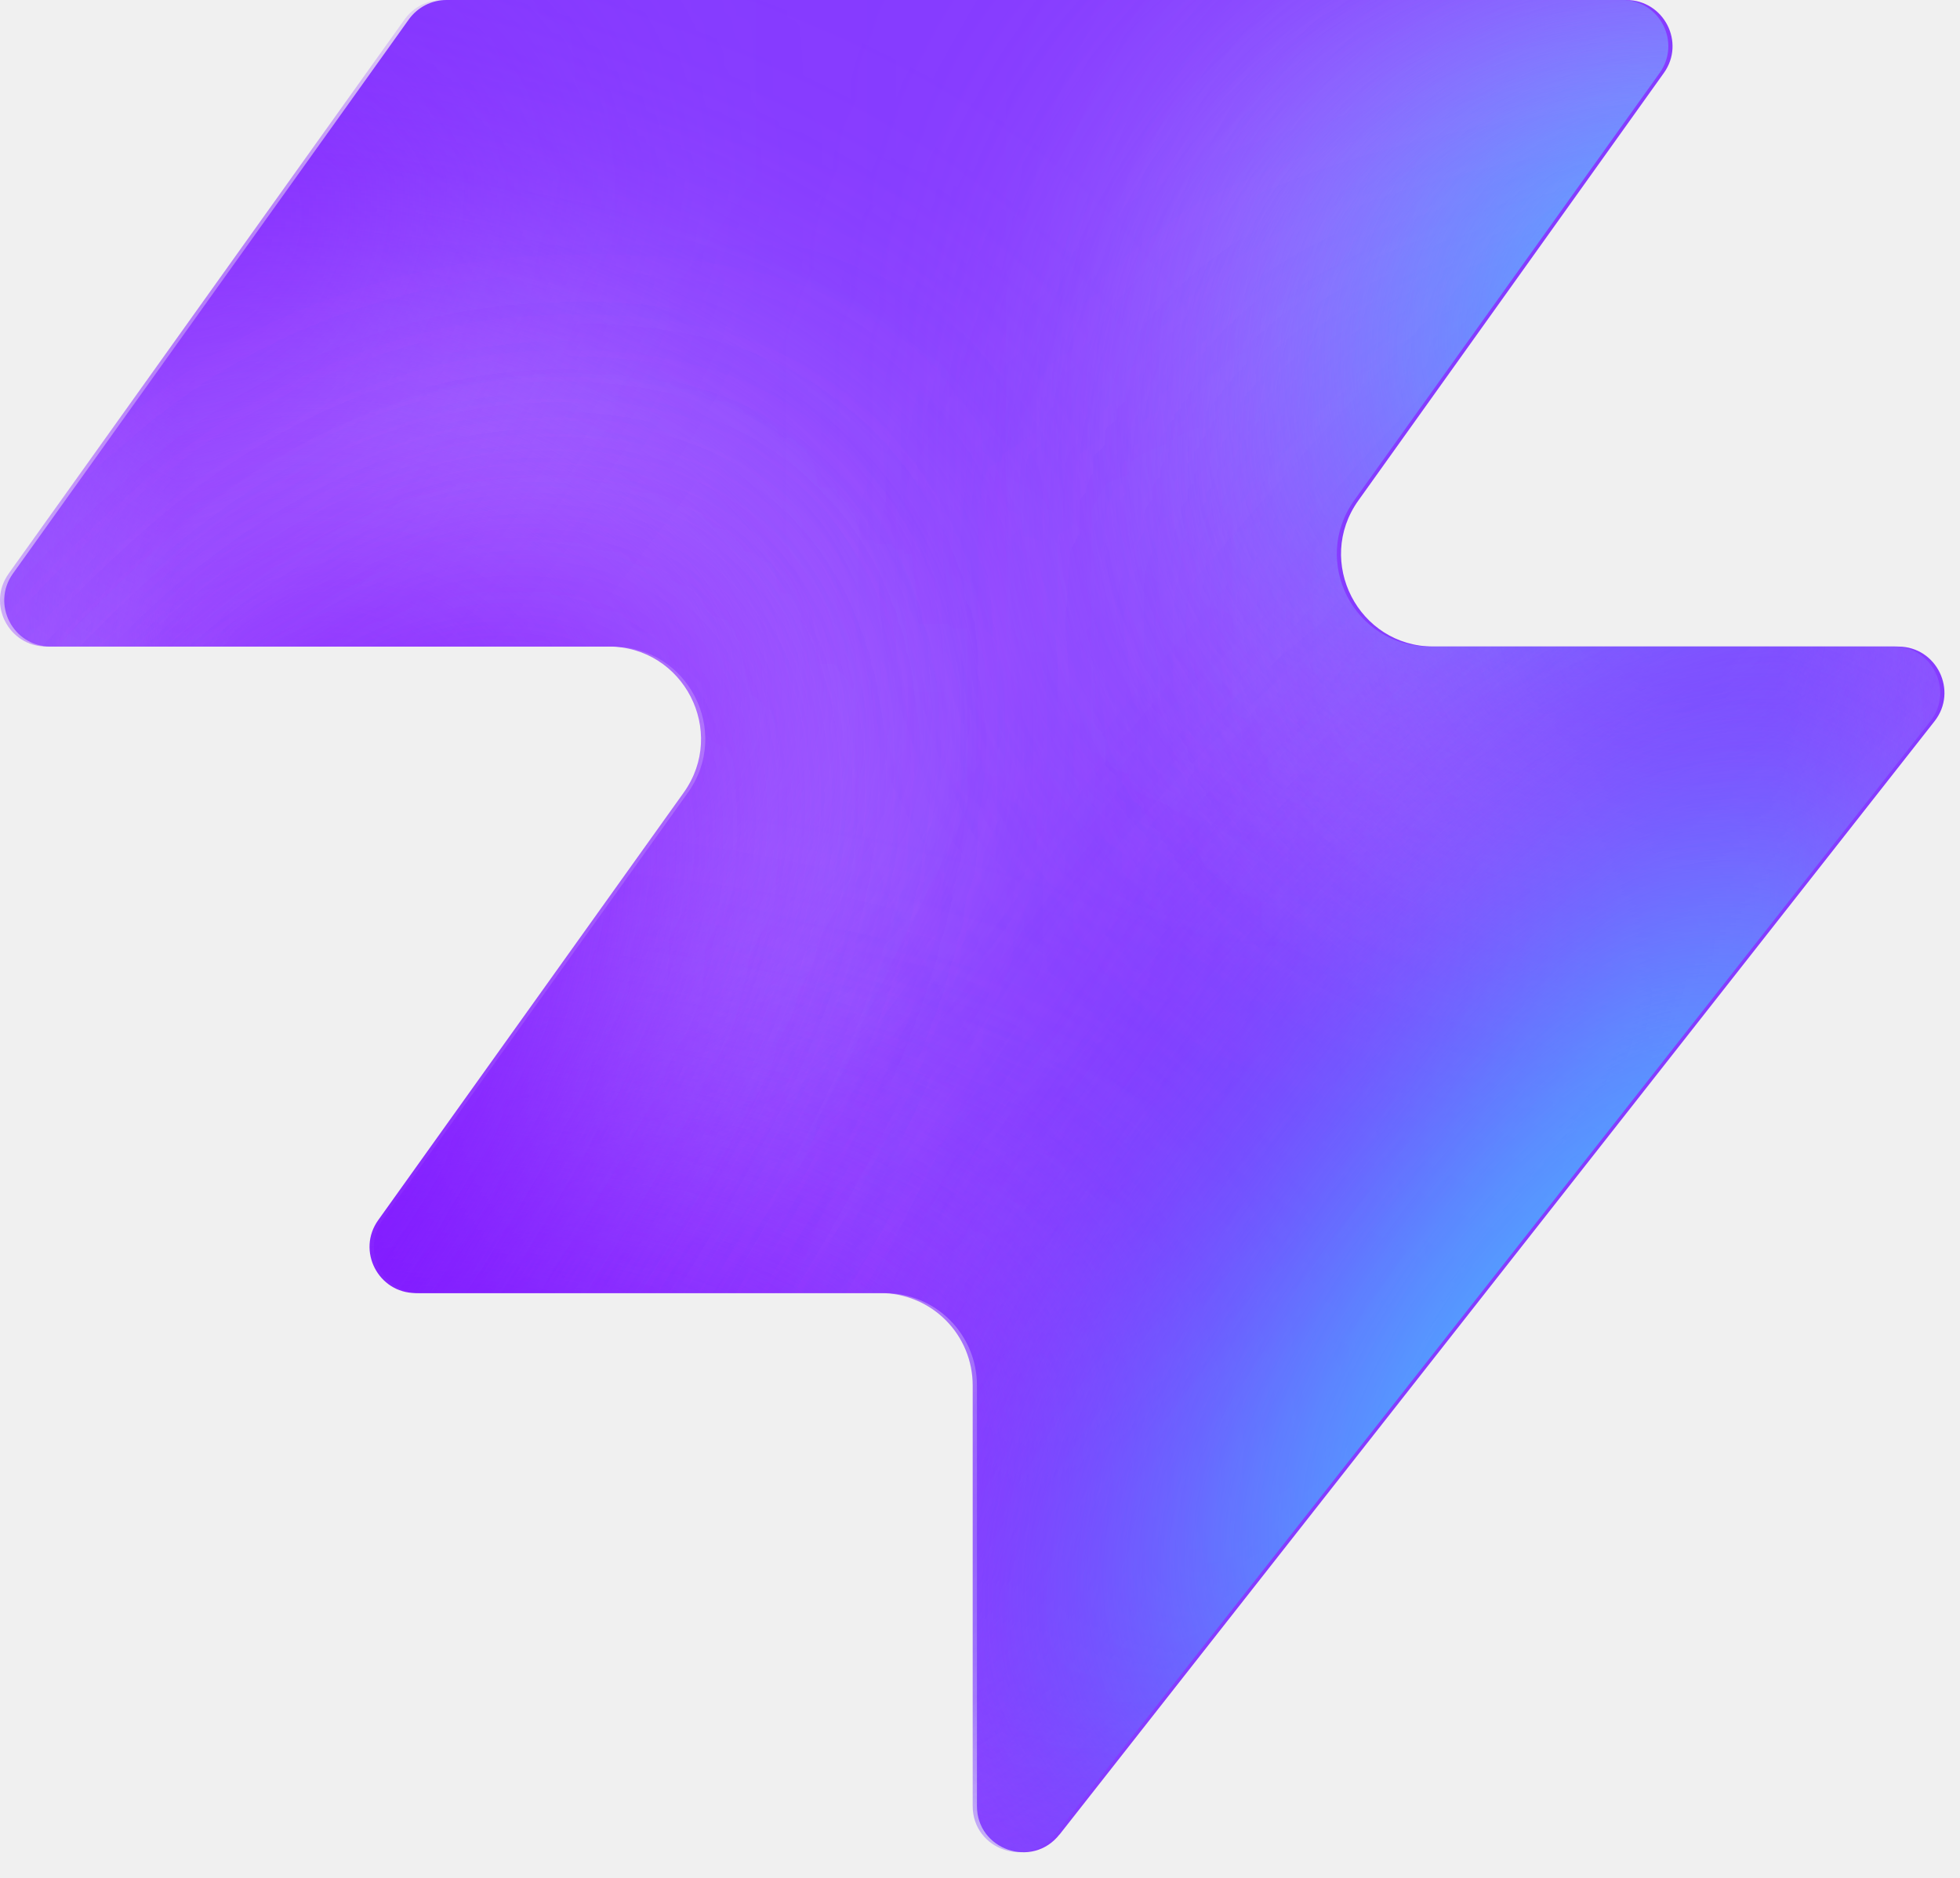
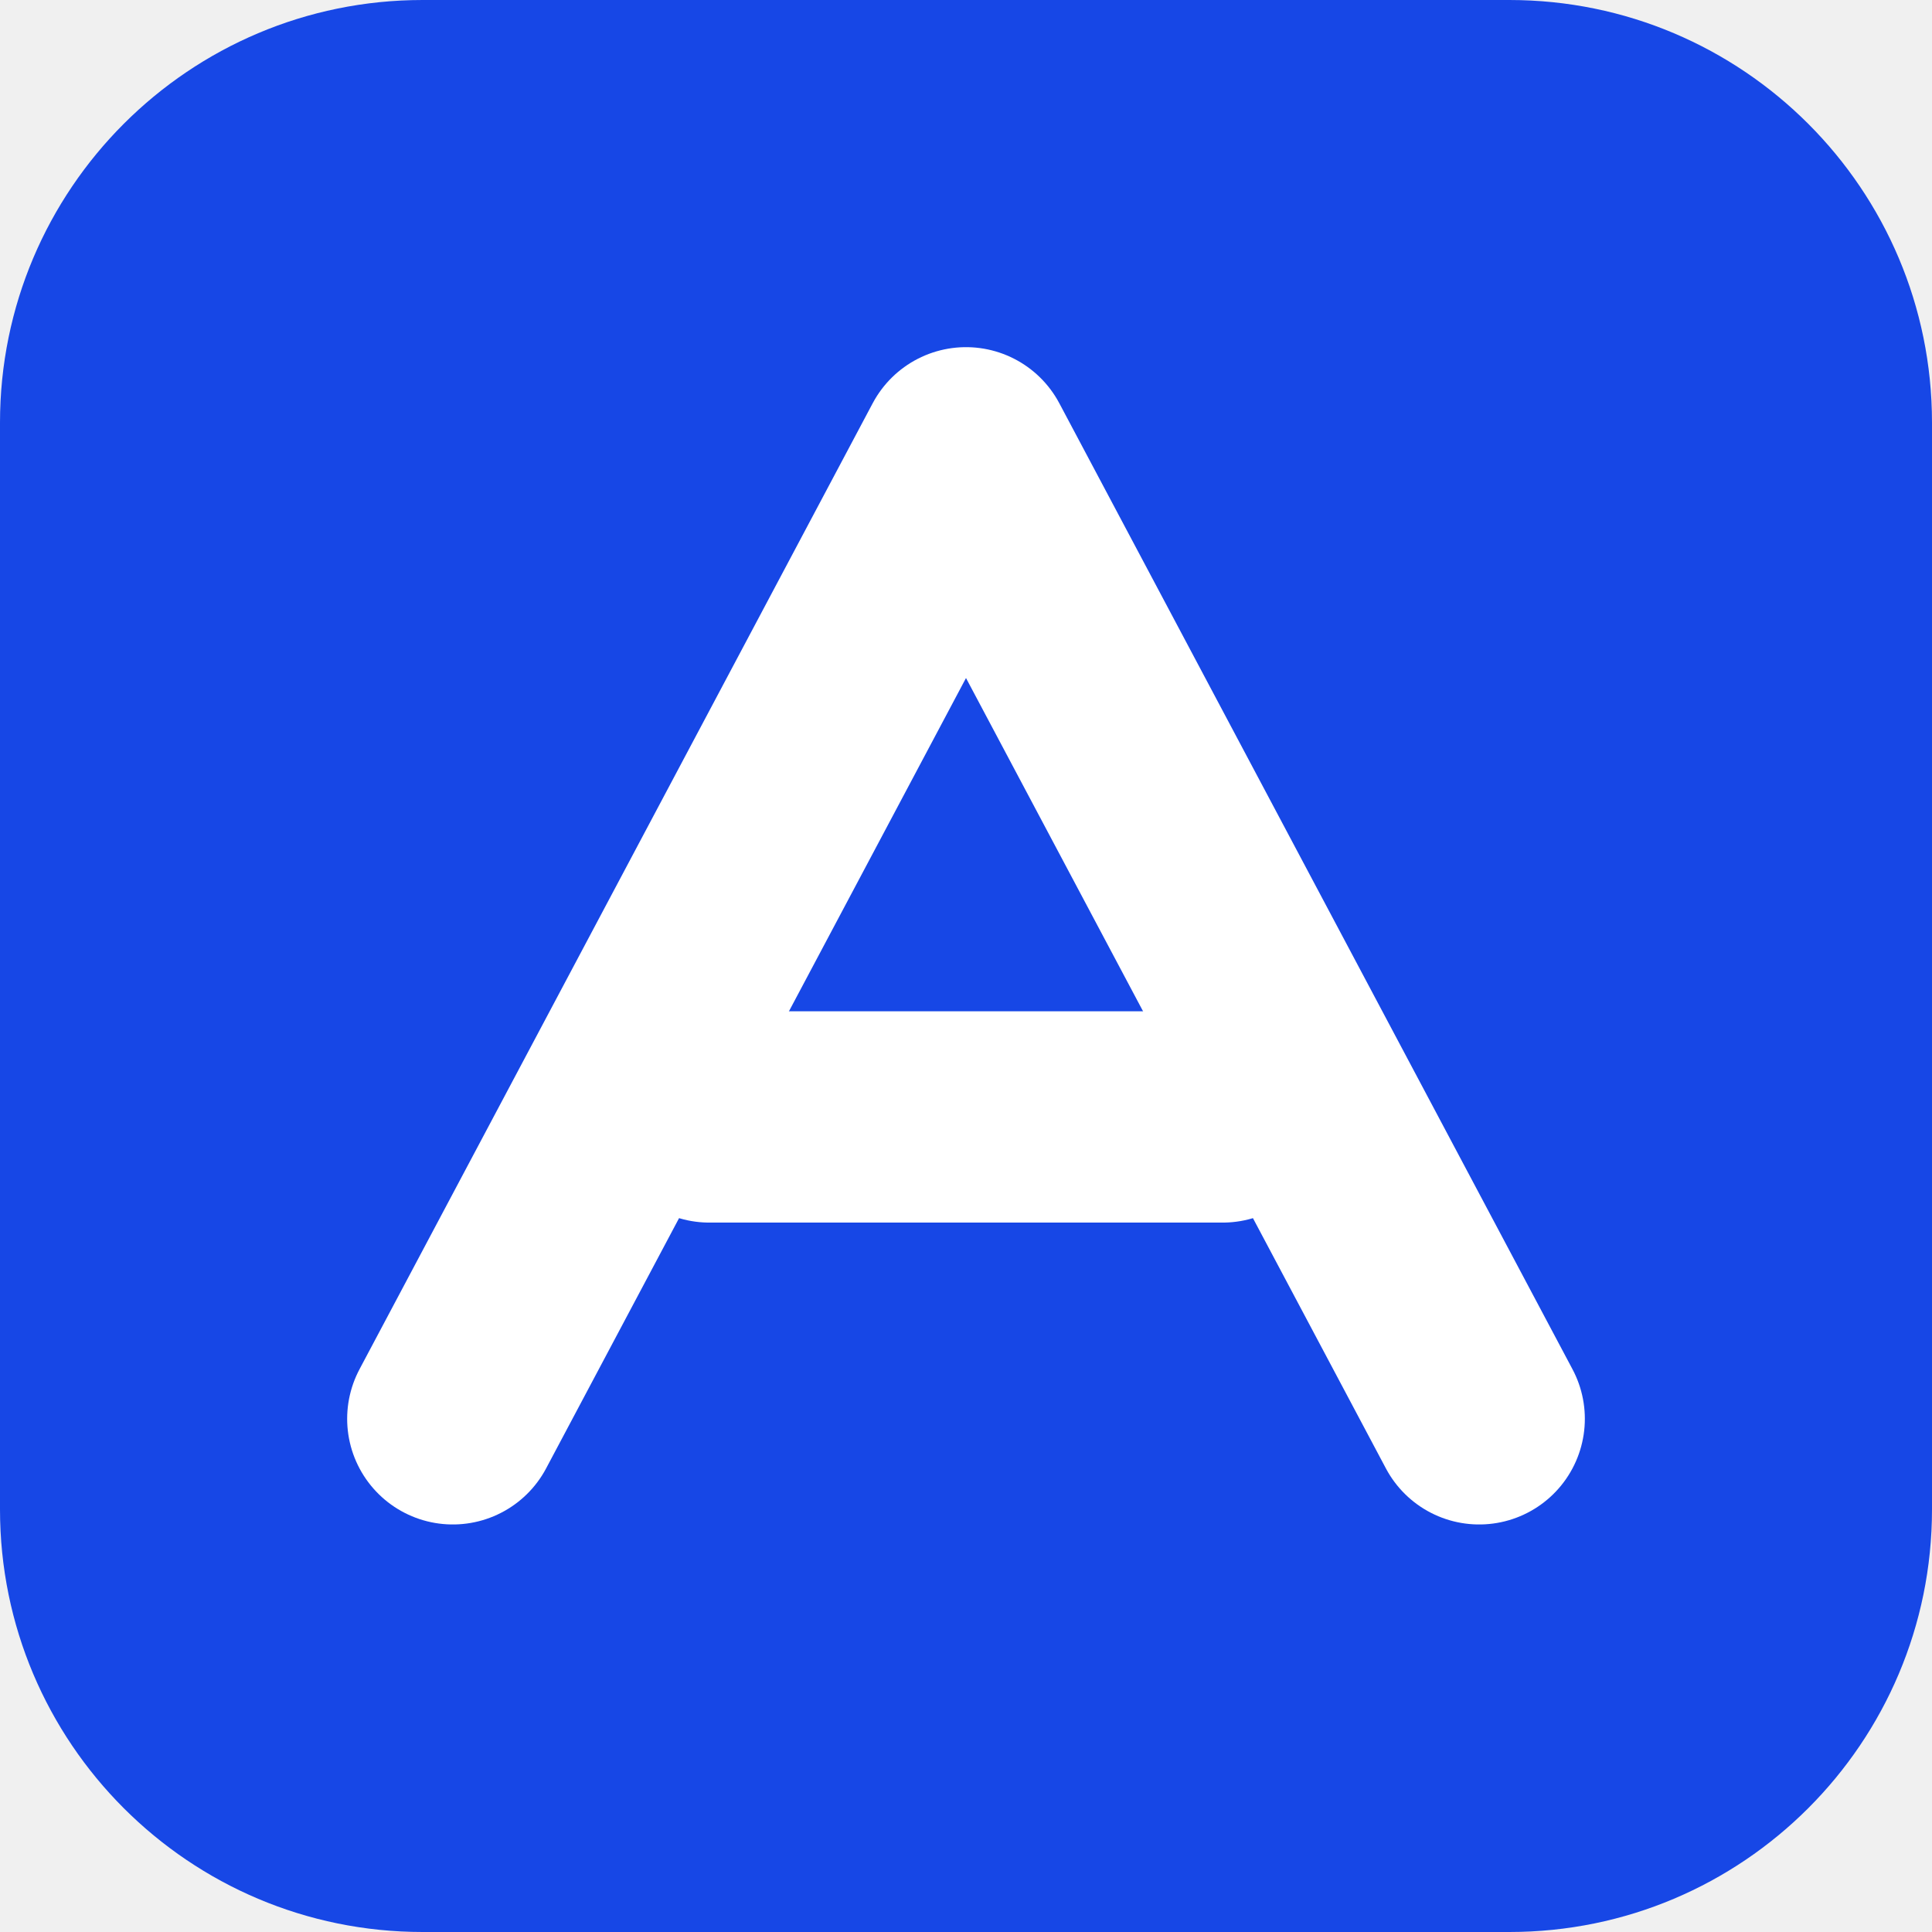
- <svg xmlns="http://www.w3.org/2000/svg" width="48" height="46" fill="none" viewBox="0 0 48 46">
-   <path fill="#863bff" d="M25.946 44.938c-.664.845-2.021.375-2.021-.698V33.937a2.26 2.26 0 0 0-2.262-2.262H10.287c-.92 0-1.456-1.04-.92-1.788l7.48-10.471c1.07-1.497 0-3.578-1.842-3.578H1.237c-.92 0-1.456-1.04-.92-1.788L10.013.474c.214-.297.556-.474.92-.474h28.894c.92 0 1.456 1.04.92 1.788l-7.48 10.471c-1.07 1.498 0 3.579 1.842 3.579h11.377c.943 0 1.473 1.088.89 1.83L25.947 44.94z" style="fill:#863bff;fill:color(display-p3 .525 .23 1);fill-opacity:1" />
-   <mask id="a" width="48" height="46" x="0" y="0" maskUnits="userSpaceOnUse" style="mask-type:alpha">
-     <path fill="#000" d="M25.842 44.938c-.664.844-2.021.375-2.021-.698V33.937a2.26 2.26 0 0 0-2.262-2.262H10.183c-.92 0-1.456-1.04-.92-1.788l7.48-10.471c1.07-1.498 0-3.579-1.842-3.579H1.133c-.92 0-1.456-1.04-.92-1.787L9.91.473c.214-.297.556-.474.92-.474h28.894c.92 0 1.456 1.04.92 1.788l-7.48 10.471c-1.07 1.498 0 3.578 1.842 3.578h11.377c.943 0 1.473 1.088.89 1.832L25.843 44.94z" style="fill:#000;fill-opacity:1" />
-   </mask>
-   <g mask="url(#a)">
-     <g filter="url(#b)">
-       <ellipse cx="5.508" cy="14.704" fill="#ede6ff" rx="5.508" ry="14.704" style="fill:#ede6ff;fill:color(display-p3 .927 .903 1);fill-opacity:1" transform="matrix(.00324 1 1 -.00324 -4.47 31.516)" />
-     </g>
-     <g filter="url(#c)">
-       <ellipse cx="10.399" cy="29.851" fill="#ede6ff" rx="10.399" ry="29.851" style="fill:#ede6ff;fill:color(display-p3 .927 .903 1);fill-opacity:1" transform="matrix(.00324 1 1 -.00324 -39.328 7.883)" />
-     </g>
-     <g filter="url(#d)">
-       <ellipse cx="5.508" cy="30.487" fill="#7e14ff" rx="5.508" ry="30.487" style="fill:#7e14ff;fill:color(display-p3 .492 .077 1);fill-opacity:1" transform="rotate(89.814 -25.913 -14.639)scale(1 -1)" />
-     </g>
-     <g filter="url(#e)">
-       <ellipse cx="5.508" cy="30.599" fill="#7e14ff" rx="5.508" ry="30.599" style="fill:#7e14ff;fill:color(display-p3 .492 .077 1);fill-opacity:1" transform="rotate(89.814 -32.644 -3.334)scale(1 -1)" />
-     </g>
-     <g filter="url(#f)">
-       <ellipse cx="5.508" cy="30.599" fill="#7e14ff" rx="5.508" ry="30.599" style="fill:#7e14ff;fill:color(display-p3 .492 .077 1);fill-opacity:1" transform="matrix(.00324 1 1 -.00324 -34.34 30.47)" />
-     </g>
-     <g filter="url(#g)">
-       <ellipse cx="14.072" cy="22.078" fill="#ede6ff" rx="14.072" ry="22.078" style="fill:#ede6ff;fill:color(display-p3 .927 .903 1);fill-opacity:1" transform="rotate(93.35 24.506 48.493)scale(-1 1)" />
-     </g>
-     <g filter="url(#h)">
-       <ellipse cx="3.47" cy="21.501" fill="#7e14ff" rx="3.47" ry="21.501" style="fill:#7e14ff;fill:color(display-p3 .492 .077 1);fill-opacity:1" transform="rotate(89.009 28.708 47.59)scale(-1 1)" />
-     </g>
-     <g filter="url(#i)">
-       <ellipse cx="3.47" cy="21.501" fill="#7e14ff" rx="3.47" ry="21.501" style="fill:#7e14ff;fill:color(display-p3 .492 .077 1);fill-opacity:1" transform="rotate(89.009 28.708 47.59)scale(-1 1)" />
-     </g>
-     <g filter="url(#j)">
-       <ellipse cx=".387" cy="8.972" fill="#7e14ff" rx="4.407" ry="29.108" style="fill:#7e14ff;fill:color(display-p3 .492 .077 1);fill-opacity:1" transform="rotate(39.51 .387 8.972)" />
-     </g>
-     <g filter="url(#k)">
-       <ellipse cx="47.523" cy="-6.092" fill="#7e14ff" rx="4.407" ry="29.108" style="fill:#7e14ff;fill:color(display-p3 .492 .077 1);fill-opacity:1" transform="rotate(37.892 47.523 -6.092)" />
-     </g>
-     <g filter="url(#l)">
-       <ellipse cx="41.412" cy="6.333" fill="#47bfff" rx="5.971" ry="9.665" style="fill:#47bfff;fill:color(display-p3 .28 .748 1);fill-opacity:1" transform="rotate(37.892 41.412 6.333)" />
-     </g>
-     <g filter="url(#m)">
-       <ellipse cx="-1.879" cy="38.332" fill="#7e14ff" rx="4.407" ry="29.108" style="fill:#7e14ff;fill:color(display-p3 .492 .077 1);fill-opacity:1" transform="rotate(37.892 -1.88 38.332)" />
-     </g>
-     <g filter="url(#n)">
-       <ellipse cx="-1.879" cy="38.332" fill="#7e14ff" rx="4.407" ry="29.108" style="fill:#7e14ff;fill:color(display-p3 .492 .077 1);fill-opacity:1" transform="rotate(37.892 -1.88 38.332)" />
-     </g>
-     <g filter="url(#o)">
-       <ellipse cx="35.651" cy="29.907" fill="#7e14ff" rx="4.407" ry="29.108" style="fill:#7e14ff;fill:color(display-p3 .492 .077 1);fill-opacity:1" transform="rotate(37.892 35.651 29.907)" />
-     </g>
-     <g filter="url(#p)">
-       <ellipse cx="38.418" cy="32.4" fill="#47bfff" rx="5.971" ry="15.297" style="fill:#47bfff;fill:color(display-p3 .28 .748 1);fill-opacity:1" transform="rotate(37.892 38.418 32.4)" />
-     </g>
-   </g>
-   <defs>
-     <filter id="b" width="60.045" height="41.654" x="-19.77" y="16.149" color-interpolation-filters="sRGB" filterUnits="userSpaceOnUse">
-       <feFlood flood-opacity="0" result="BackgroundImageFix" />
-       <feBlend in="SourceGraphic" in2="BackgroundImageFix" result="shape" />
-       <feGaussianBlur result="effect1_foregroundBlur_2002_17158" stdDeviation="7.659" />
-     </filter>
-     <filter id="c" width="90.34" height="51.437" x="-54.613" y="-7.533" color-interpolation-filters="sRGB" filterUnits="userSpaceOnUse">
-       <feFlood flood-opacity="0" result="BackgroundImageFix" />
-       <feBlend in="SourceGraphic" in2="BackgroundImageFix" result="shape" />
-       <feGaussianBlur result="effect1_foregroundBlur_2002_17158" stdDeviation="7.659" />
-     </filter>
-     <filter id="d" width="79.355" height="29.4" x="-49.64" y="2.03" color-interpolation-filters="sRGB" filterUnits="userSpaceOnUse">
-       <feFlood flood-opacity="0" result="BackgroundImageFix" />
-       <feBlend in="SourceGraphic" in2="BackgroundImageFix" result="shape" />
-       <feGaussianBlur result="effect1_foregroundBlur_2002_17158" stdDeviation="4.596" />
-     </filter>
-     <filter id="e" width="79.579" height="29.4" x="-45.045" y="20.029" color-interpolation-filters="sRGB" filterUnits="userSpaceOnUse">
-       <feFlood flood-opacity="0" result="BackgroundImageFix" />
-       <feBlend in="SourceGraphic" in2="BackgroundImageFix" result="shape" />
-       <feGaussianBlur result="effect1_foregroundBlur_2002_17158" stdDeviation="4.596" />
-     </filter>
-     <filter id="f" width="79.579" height="29.4" x="-43.513" y="21.178" color-interpolation-filters="sRGB" filterUnits="userSpaceOnUse">
-       <feFlood flood-opacity="0" result="BackgroundImageFix" />
-       <feBlend in="SourceGraphic" in2="BackgroundImageFix" result="shape" />
-       <feGaussianBlur result="effect1_foregroundBlur_2002_17158" stdDeviation="4.596" />
-     </filter>
-     <filter id="g" width="74.749" height="58.852" x="15.756" y="-17.901" color-interpolation-filters="sRGB" filterUnits="userSpaceOnUse">
-       <feFlood flood-opacity="0" result="BackgroundImageFix" />
-       <feBlend in="SourceGraphic" in2="BackgroundImageFix" result="shape" />
-       <feGaussianBlur result="effect1_foregroundBlur_2002_17158" stdDeviation="7.659" />
-     </filter>
-     <filter id="h" width="61.377" height="25.362" x="23.548" y="2.284" color-interpolation-filters="sRGB" filterUnits="userSpaceOnUse">
-       <feFlood flood-opacity="0" result="BackgroundImageFix" />
-       <feBlend in="SourceGraphic" in2="BackgroundImageFix" result="shape" />
-       <feGaussianBlur result="effect1_foregroundBlur_2002_17158" stdDeviation="4.596" />
-     </filter>
-     <filter id="i" width="61.377" height="25.362" x="23.548" y="2.284" color-interpolation-filters="sRGB" filterUnits="userSpaceOnUse">
-       <feFlood flood-opacity="0" result="BackgroundImageFix" />
-       <feBlend in="SourceGraphic" in2="BackgroundImageFix" result="shape" />
-       <feGaussianBlur result="effect1_foregroundBlur_2002_17158" stdDeviation="4.596" />
-     </filter>
-     <filter id="j" width="56.045" height="63.649" x="-27.636" y="-22.853" color-interpolation-filters="sRGB" filterUnits="userSpaceOnUse">
-       <feFlood flood-opacity="0" result="BackgroundImageFix" />
-       <feBlend in="SourceGraphic" in2="BackgroundImageFix" result="shape" />
-       <feGaussianBlur result="effect1_foregroundBlur_2002_17158" stdDeviation="4.596" />
-     </filter>
-     <filter id="k" width="54.814" height="64.646" x="20.116" y="-38.415" color-interpolation-filters="sRGB" filterUnits="userSpaceOnUse">
-       <feFlood flood-opacity="0" result="BackgroundImageFix" />
-       <feBlend in="SourceGraphic" in2="BackgroundImageFix" result="shape" />
-       <feGaussianBlur result="effect1_foregroundBlur_2002_17158" stdDeviation="4.596" />
-     </filter>
-     <filter id="l" width="33.541" height="35.313" x="24.641" y="-11.323" color-interpolation-filters="sRGB" filterUnits="userSpaceOnUse">
-       <feFlood flood-opacity="0" result="BackgroundImageFix" />
-       <feBlend in="SourceGraphic" in2="BackgroundImageFix" result="shape" />
-       <feGaussianBlur result="effect1_foregroundBlur_2002_17158" stdDeviation="4.596" />
-     </filter>
-     <filter id="m" width="54.814" height="64.646" x="-29.286" y="6.009" color-interpolation-filters="sRGB" filterUnits="userSpaceOnUse">
-       <feFlood flood-opacity="0" result="BackgroundImageFix" />
-       <feBlend in="SourceGraphic" in2="BackgroundImageFix" result="shape" />
-       <feGaussianBlur result="effect1_foregroundBlur_2002_17158" stdDeviation="4.596" />
-     </filter>
-     <filter id="n" width="54.814" height="64.646" x="-29.286" y="6.009" color-interpolation-filters="sRGB" filterUnits="userSpaceOnUse">
-       <feFlood flood-opacity="0" result="BackgroundImageFix" />
-       <feBlend in="SourceGraphic" in2="BackgroundImageFix" result="shape" />
-       <feGaussianBlur result="effect1_foregroundBlur_2002_17158" stdDeviation="4.596" />
-     </filter>
-     <filter id="o" width="54.814" height="64.646" x="8.244" y="-2.416" color-interpolation-filters="sRGB" filterUnits="userSpaceOnUse">
-       <feFlood flood-opacity="0" result="BackgroundImageFix" />
-       <feBlend in="SourceGraphic" in2="BackgroundImageFix" result="shape" />
-       <feGaussianBlur result="effect1_foregroundBlur_2002_17158" stdDeviation="4.596" />
-     </filter>
-     <filter id="p" width="39.409" height="43.623" x="18.713" y="10.588" color-interpolation-filters="sRGB" filterUnits="userSpaceOnUse">
-       <feFlood flood-opacity="0" result="BackgroundImageFix" />
-       <feBlend in="SourceGraphic" in2="BackgroundImageFix" result="shape" />
-       <feGaussianBlur result="effect1_foregroundBlur_2002_17158" stdDeviation="4.596" />
-     </filter>
-   </defs>
+ <svg xmlns="http://www.w3.org/2000/svg" viewBox="0 0 64 64" role="img" aria-label="Apex Performance">
+   <rect width="64" height="64" rx="14" fill="#1747e6" />
+   <path d="M15 47 L32 15 L49 47" fill="none" stroke="#ffffff" stroke-width="7" stroke-linecap="round" stroke-linejoin="round" />
+   <path d="M23.5 37 H40.5" fill="none" stroke="#ffffff" stroke-width="7" stroke-linecap="round" />
</svg>
